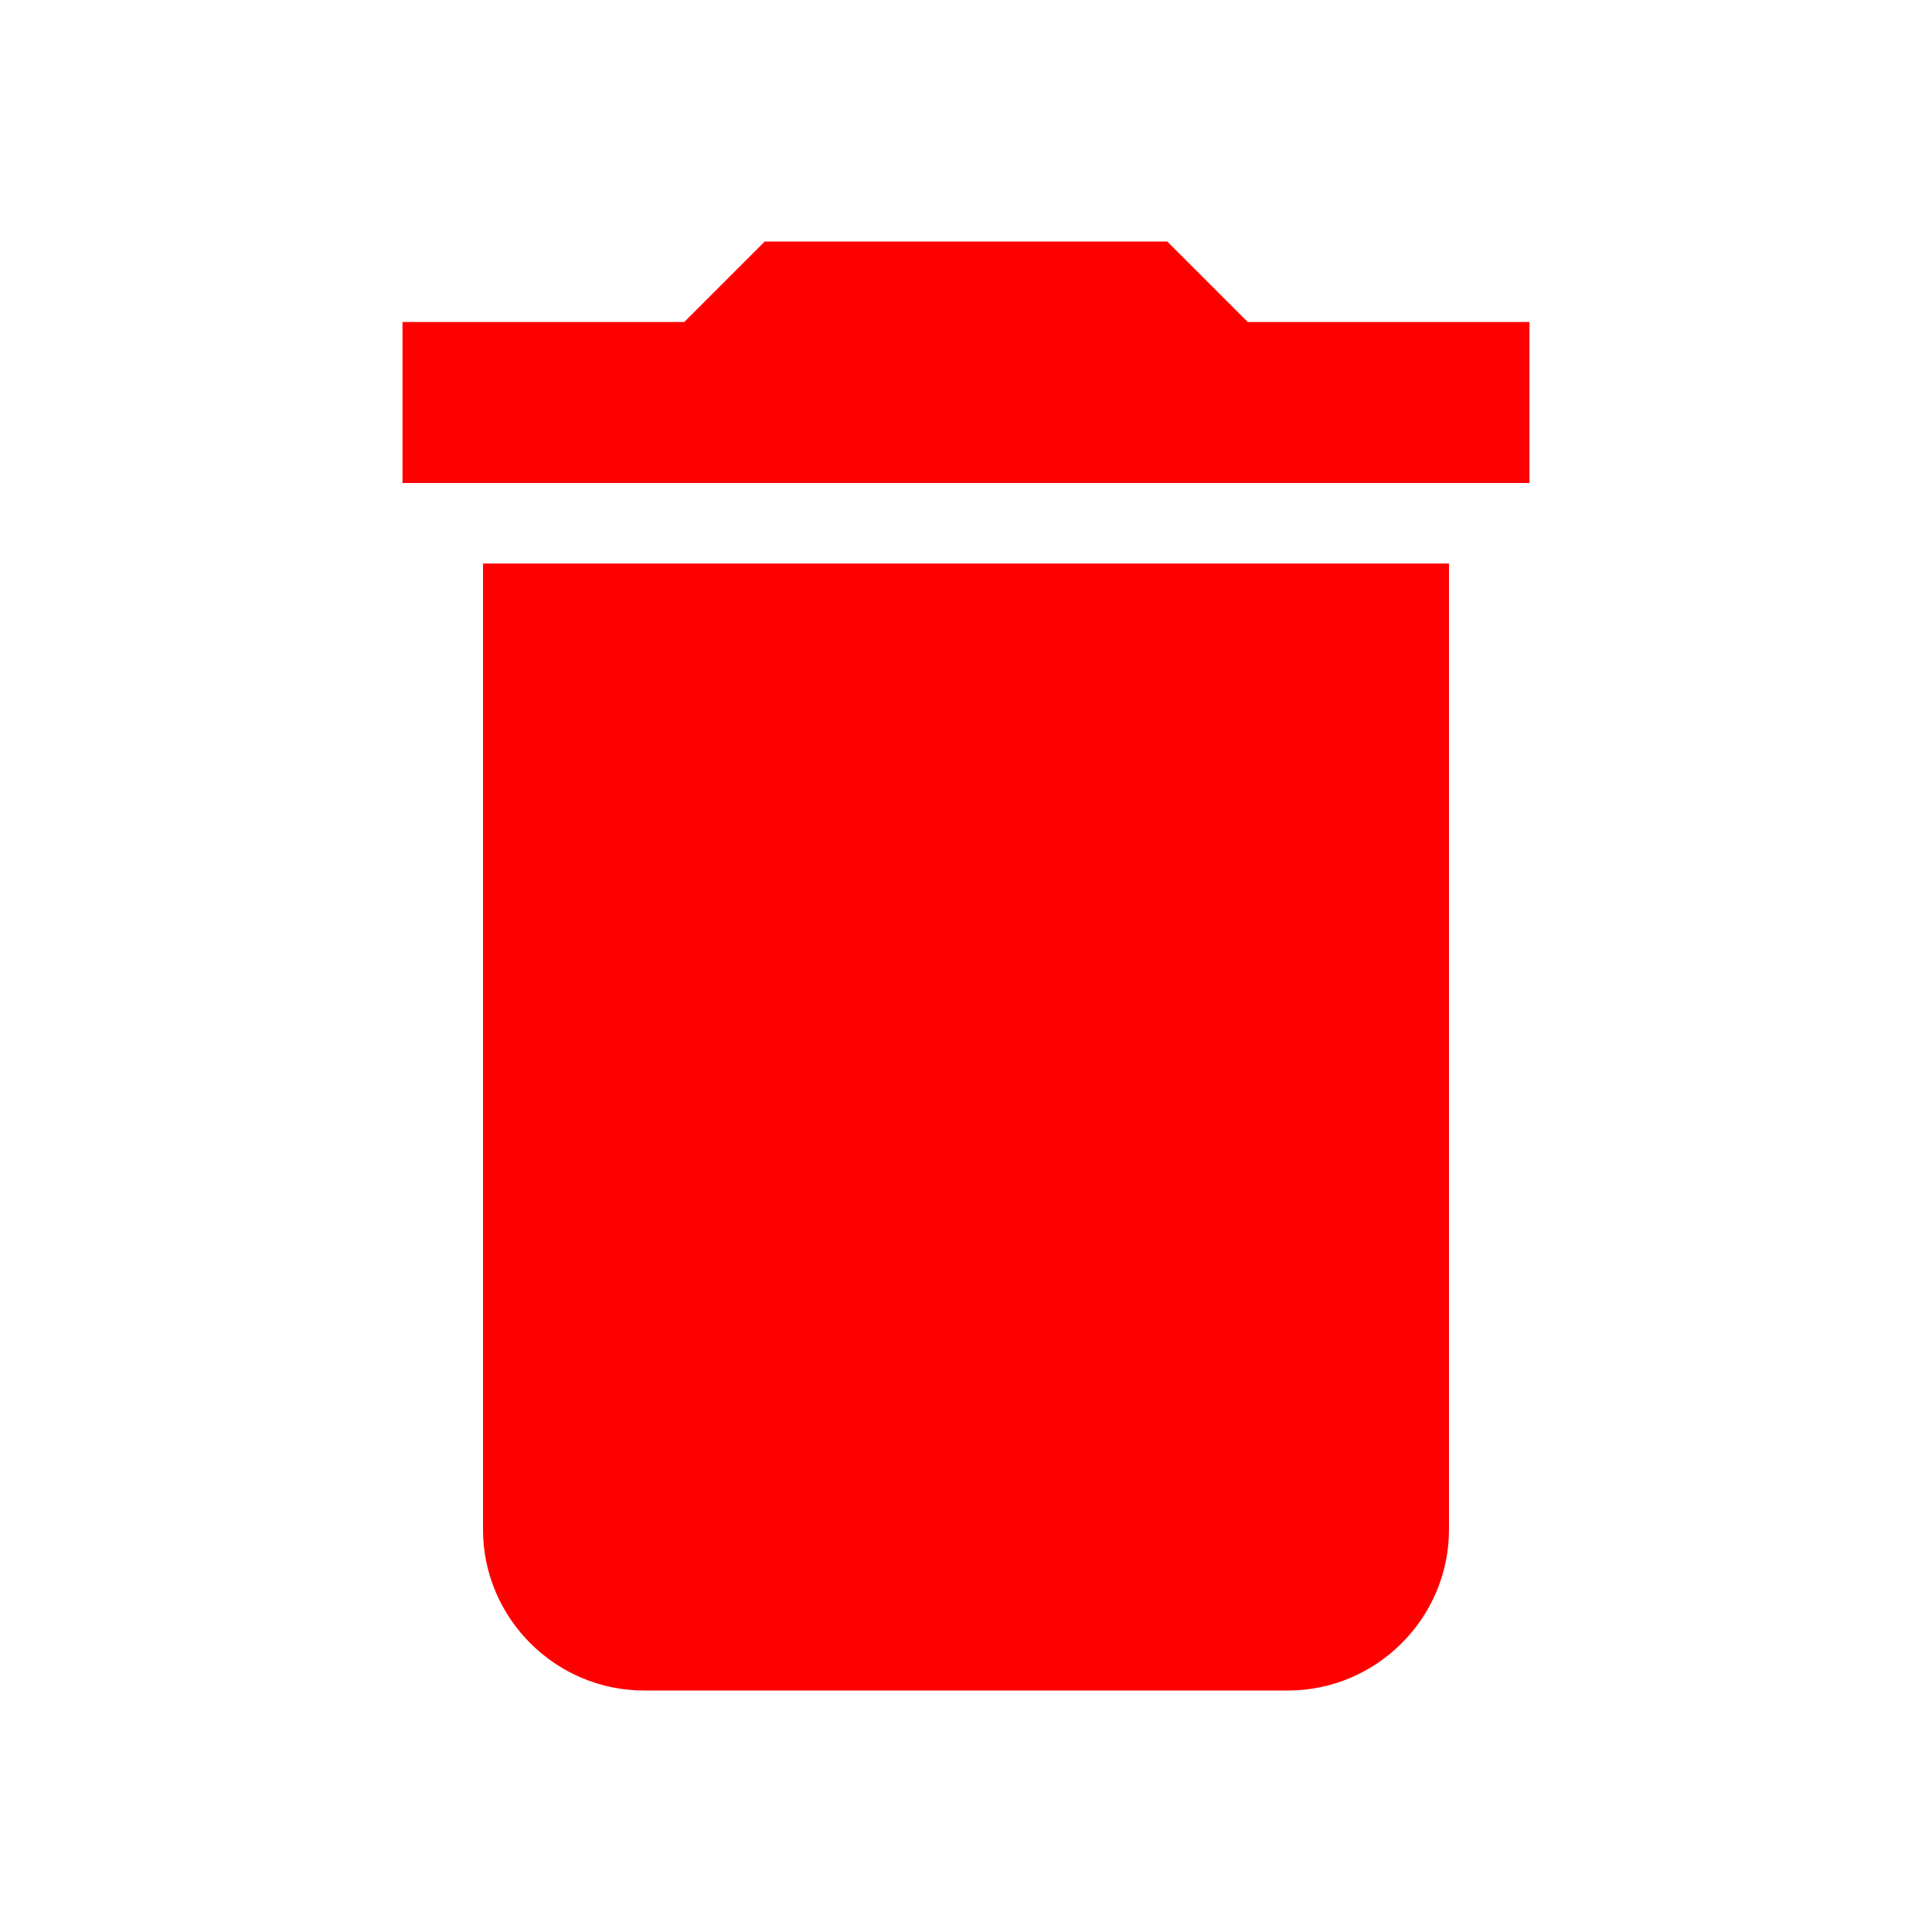
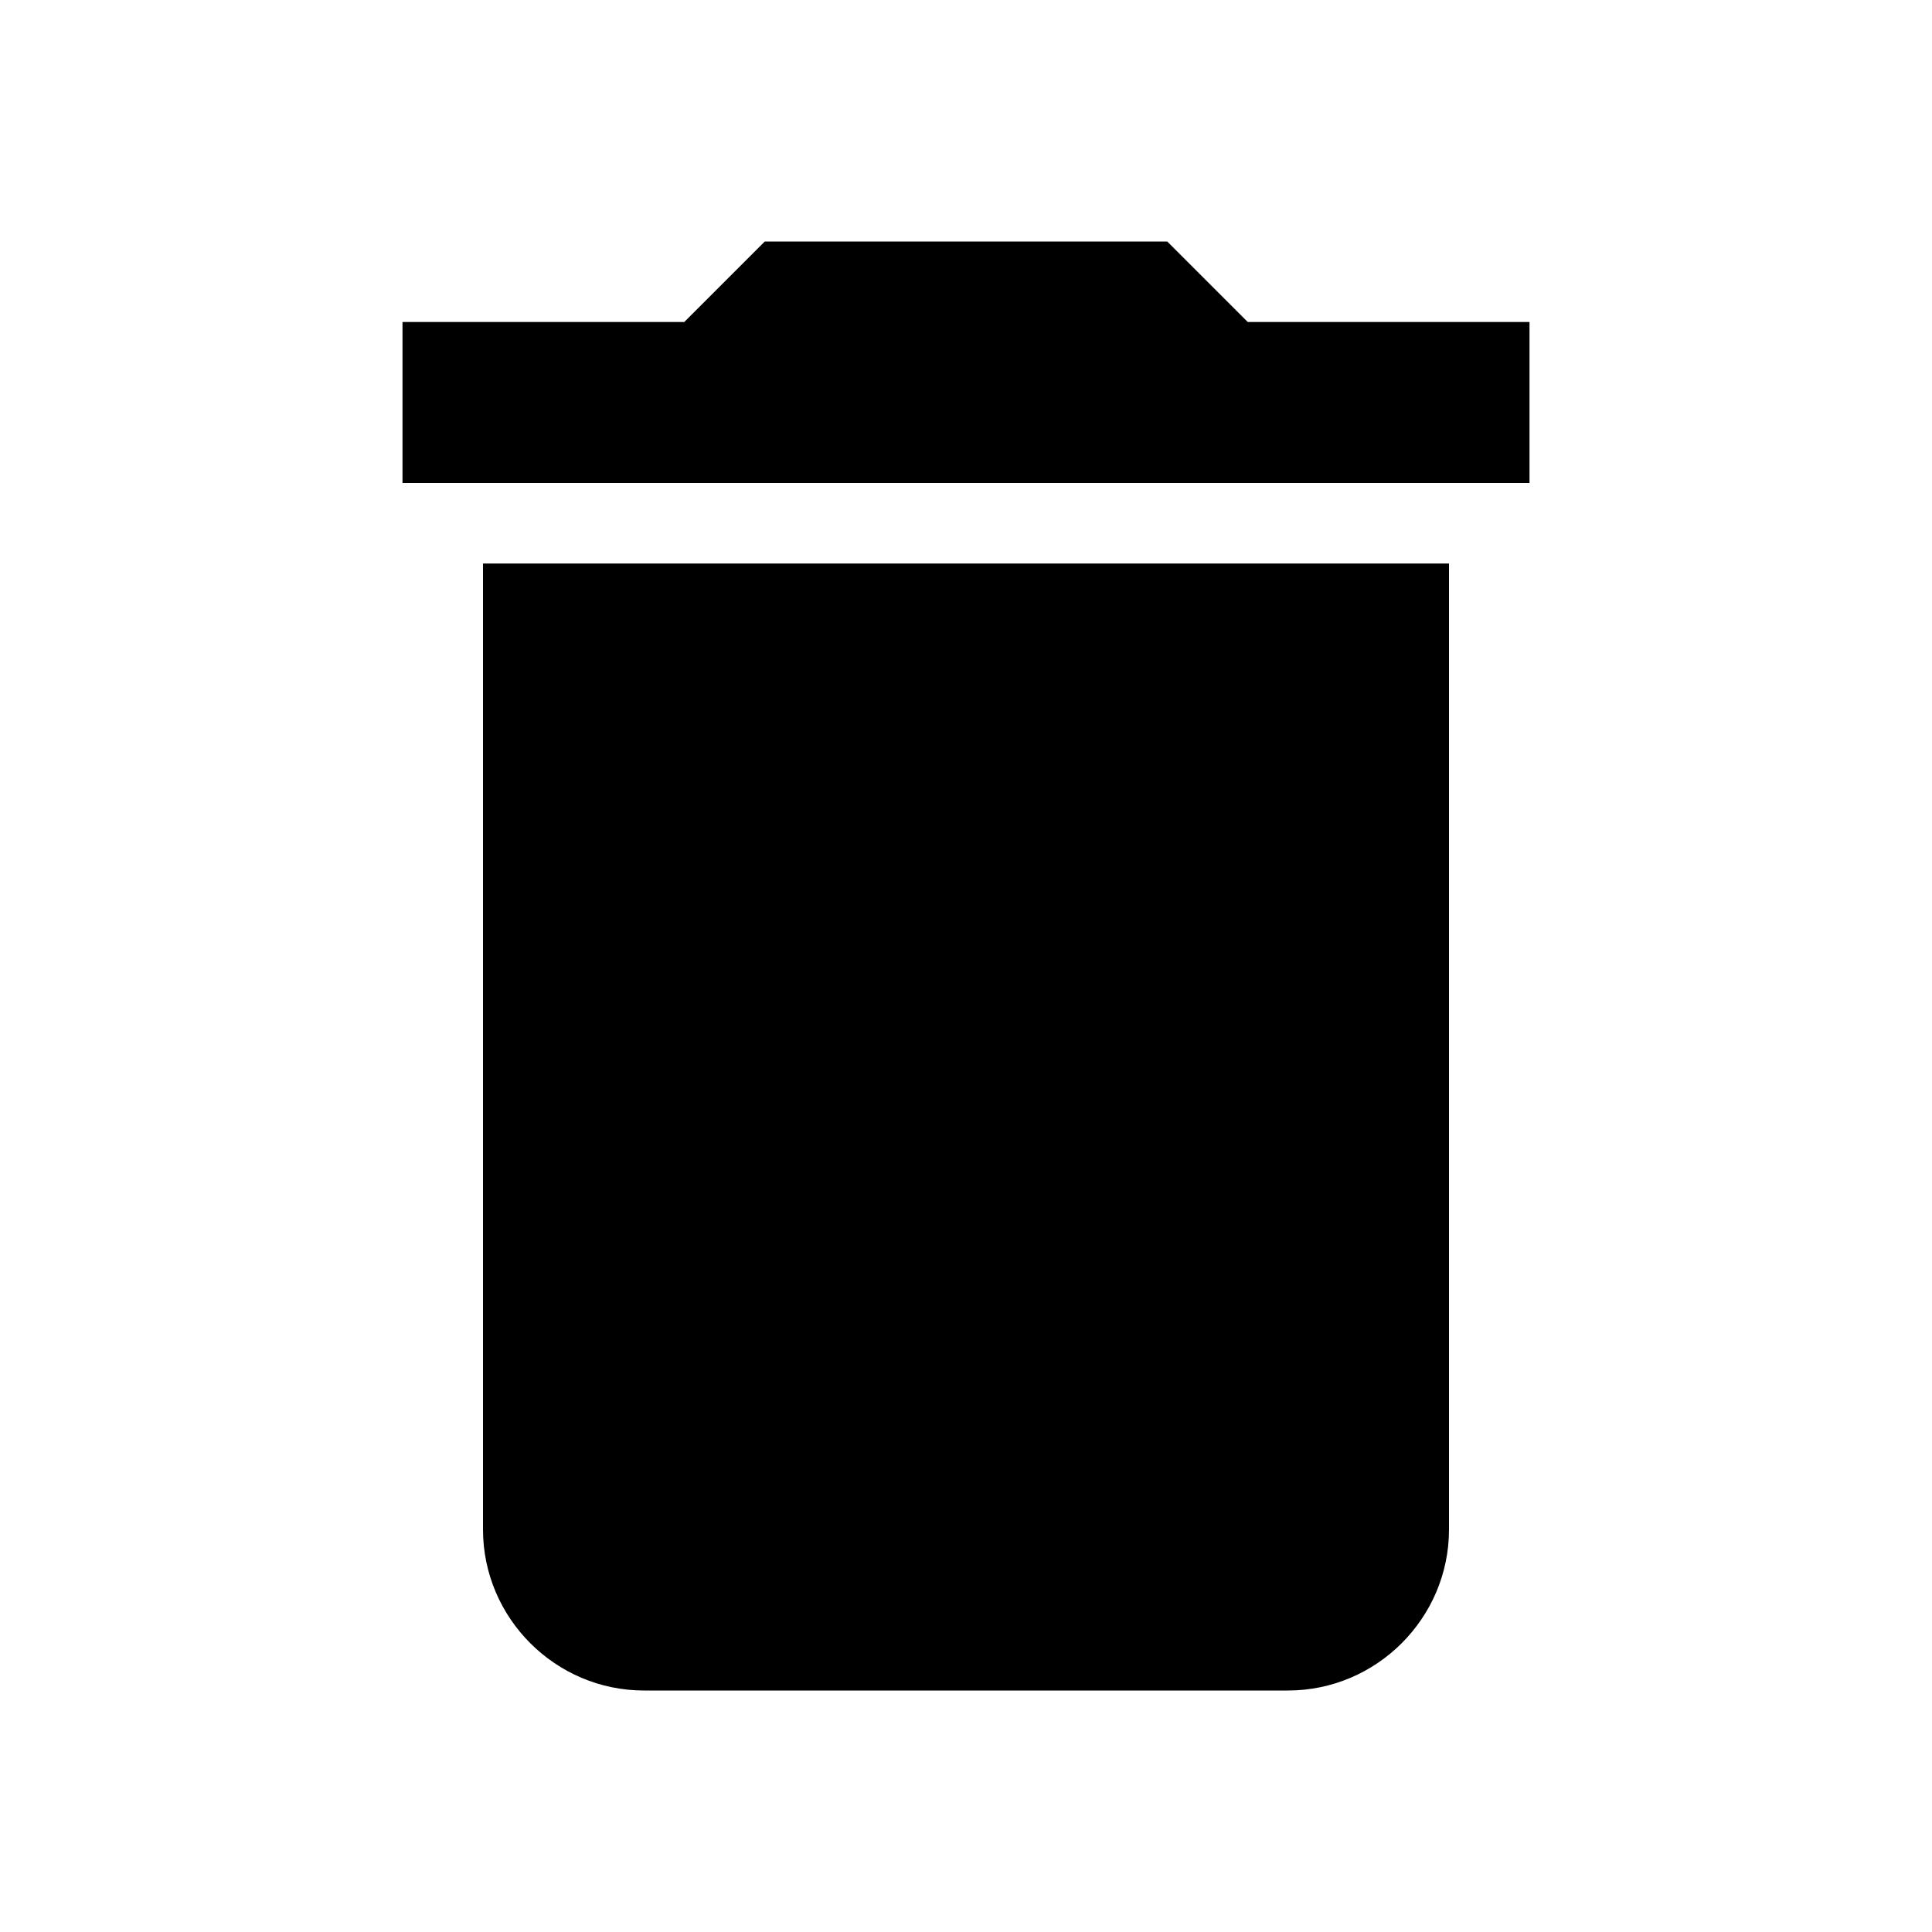
<svg xmlns="http://www.w3.org/2000/svg" height="24" viewBox="0 0 24 24" width="24">
  <path d="M0 0h24v24H0z" fill="none" />
-   <path d="M6 19c0 1.1.9 2 2 2h8c1.1 0 2-.9 2-2V7H6v12zM19 4h-3.5l-1-1h-5l-1 1H5v2h14V4z" fill="red" />
+   <path d="M6 19c0 1.1.9 2 2 2h8c1.1 0 2-.9 2-2V7H6v12zM19 4h-3.5l-1-1h-5l-1 1H5v2h14V4z" class="red" />
</svg>
